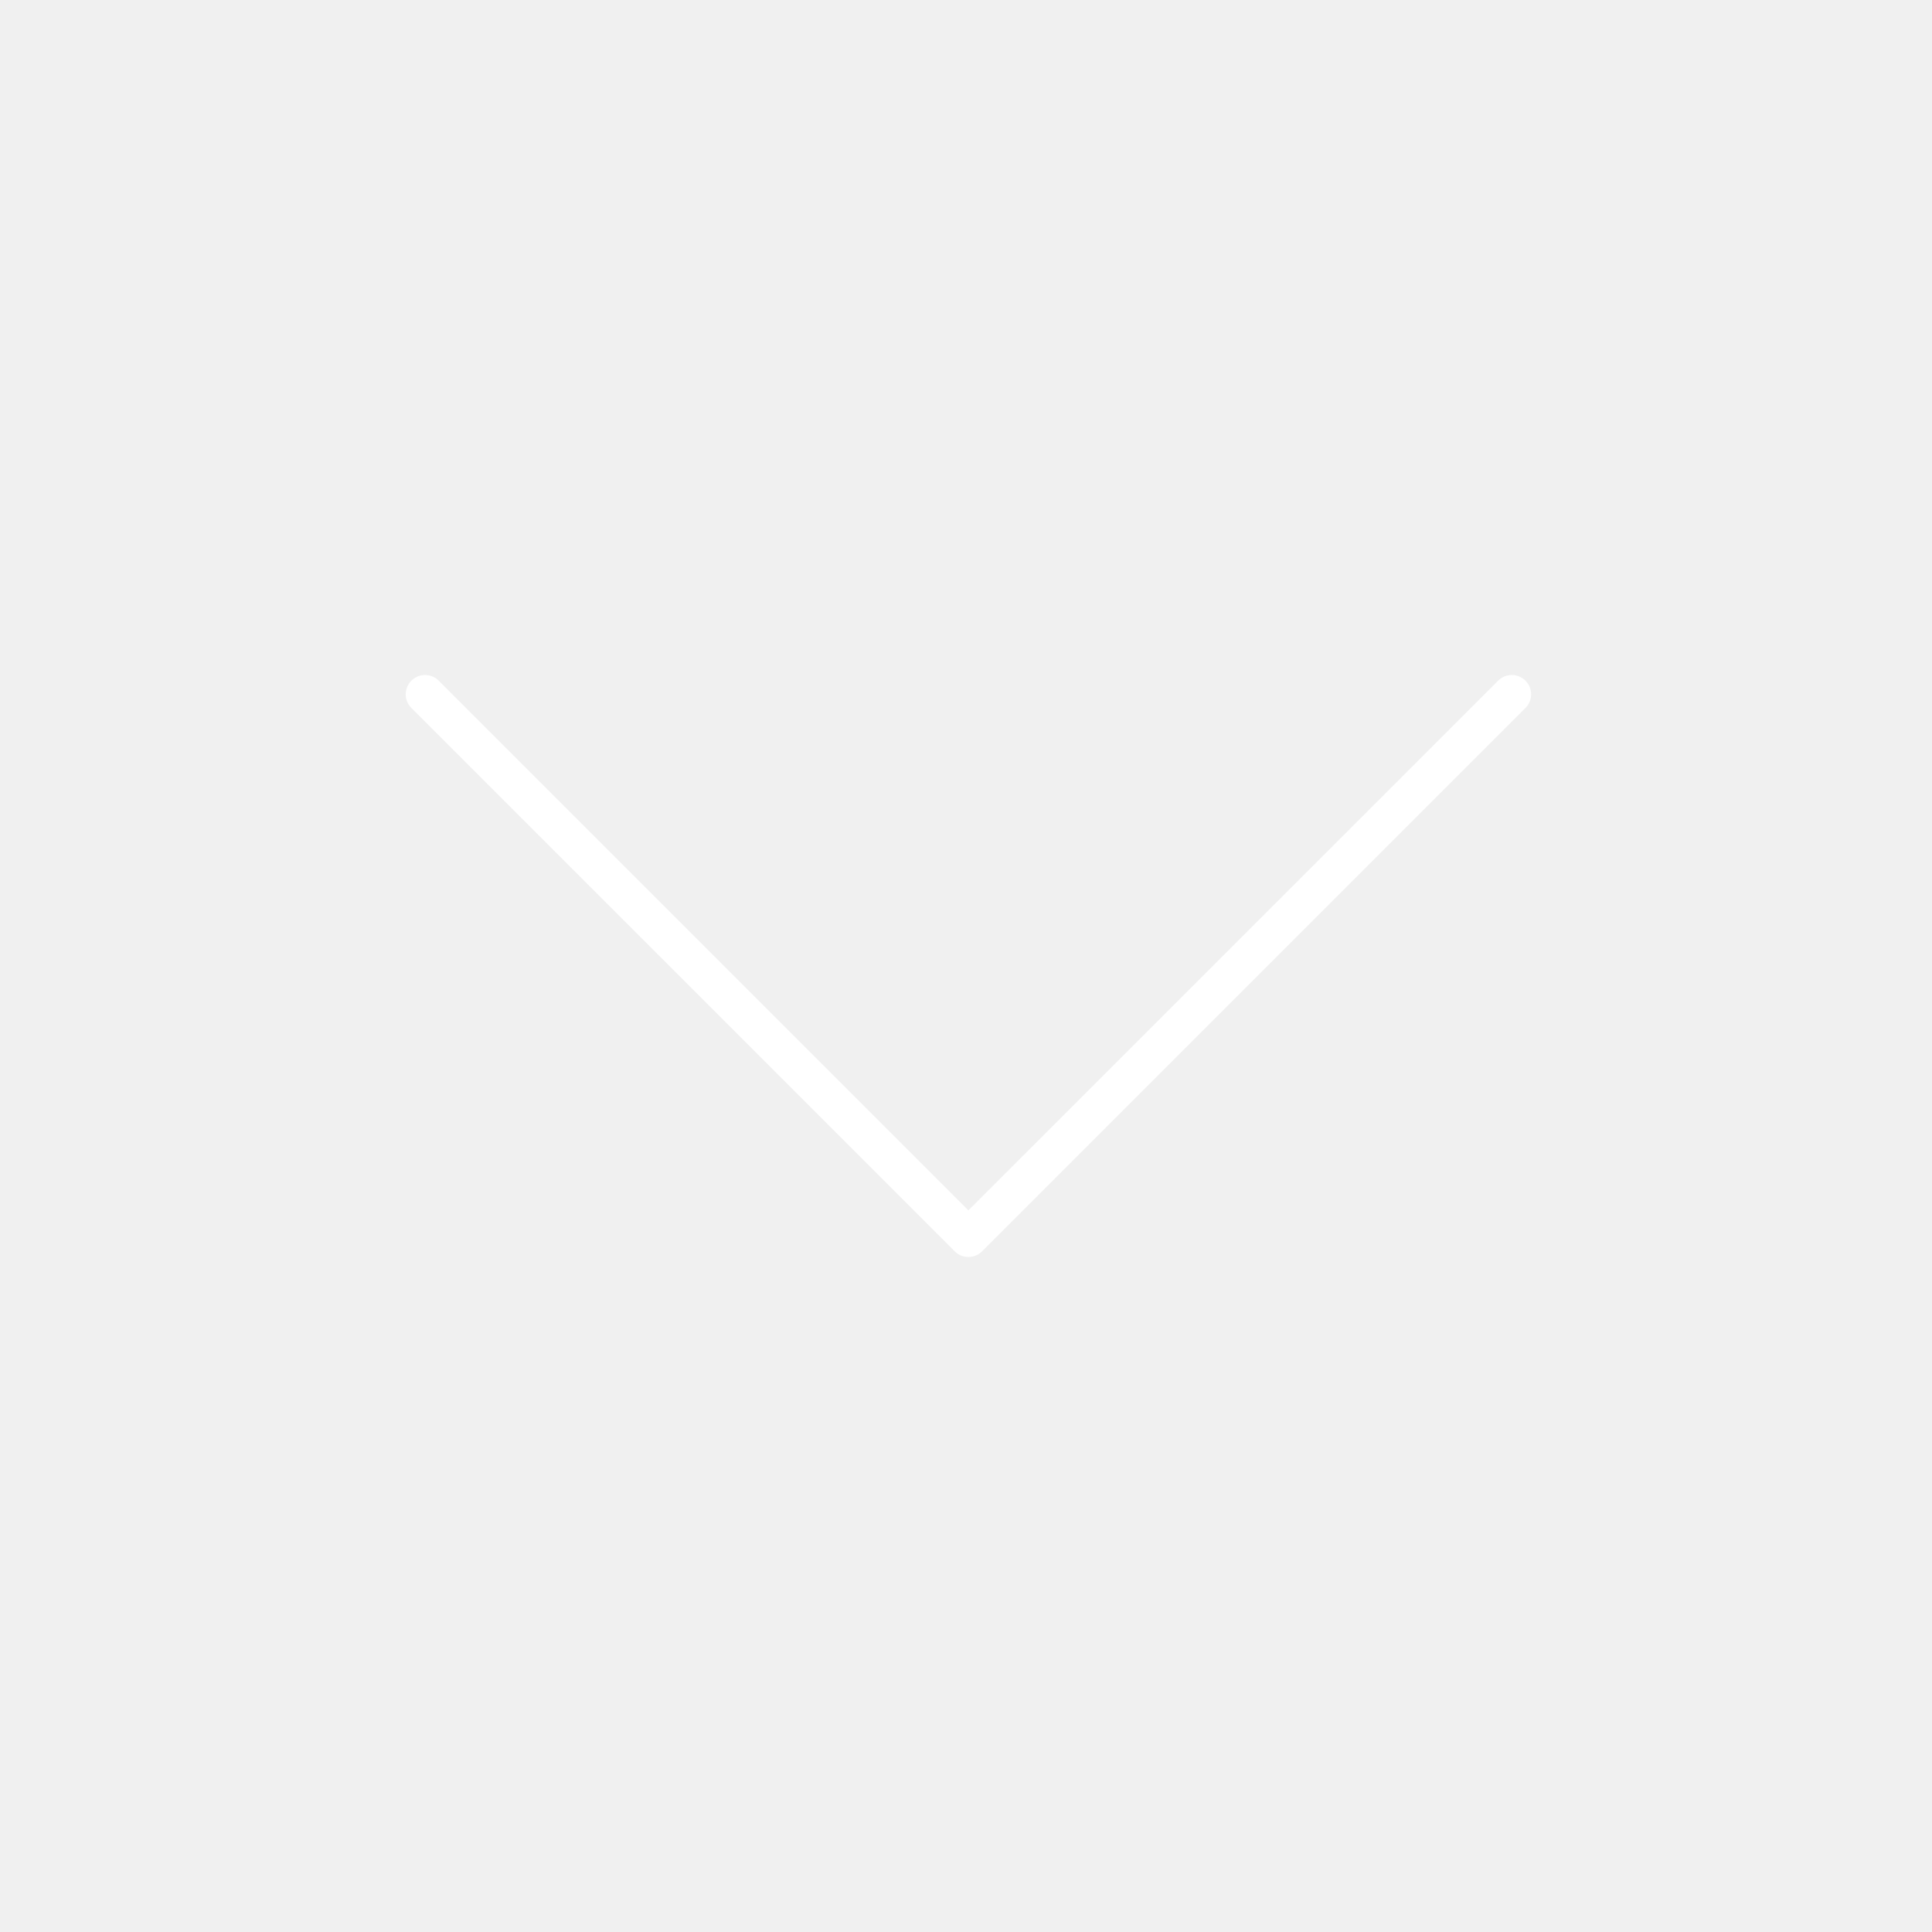
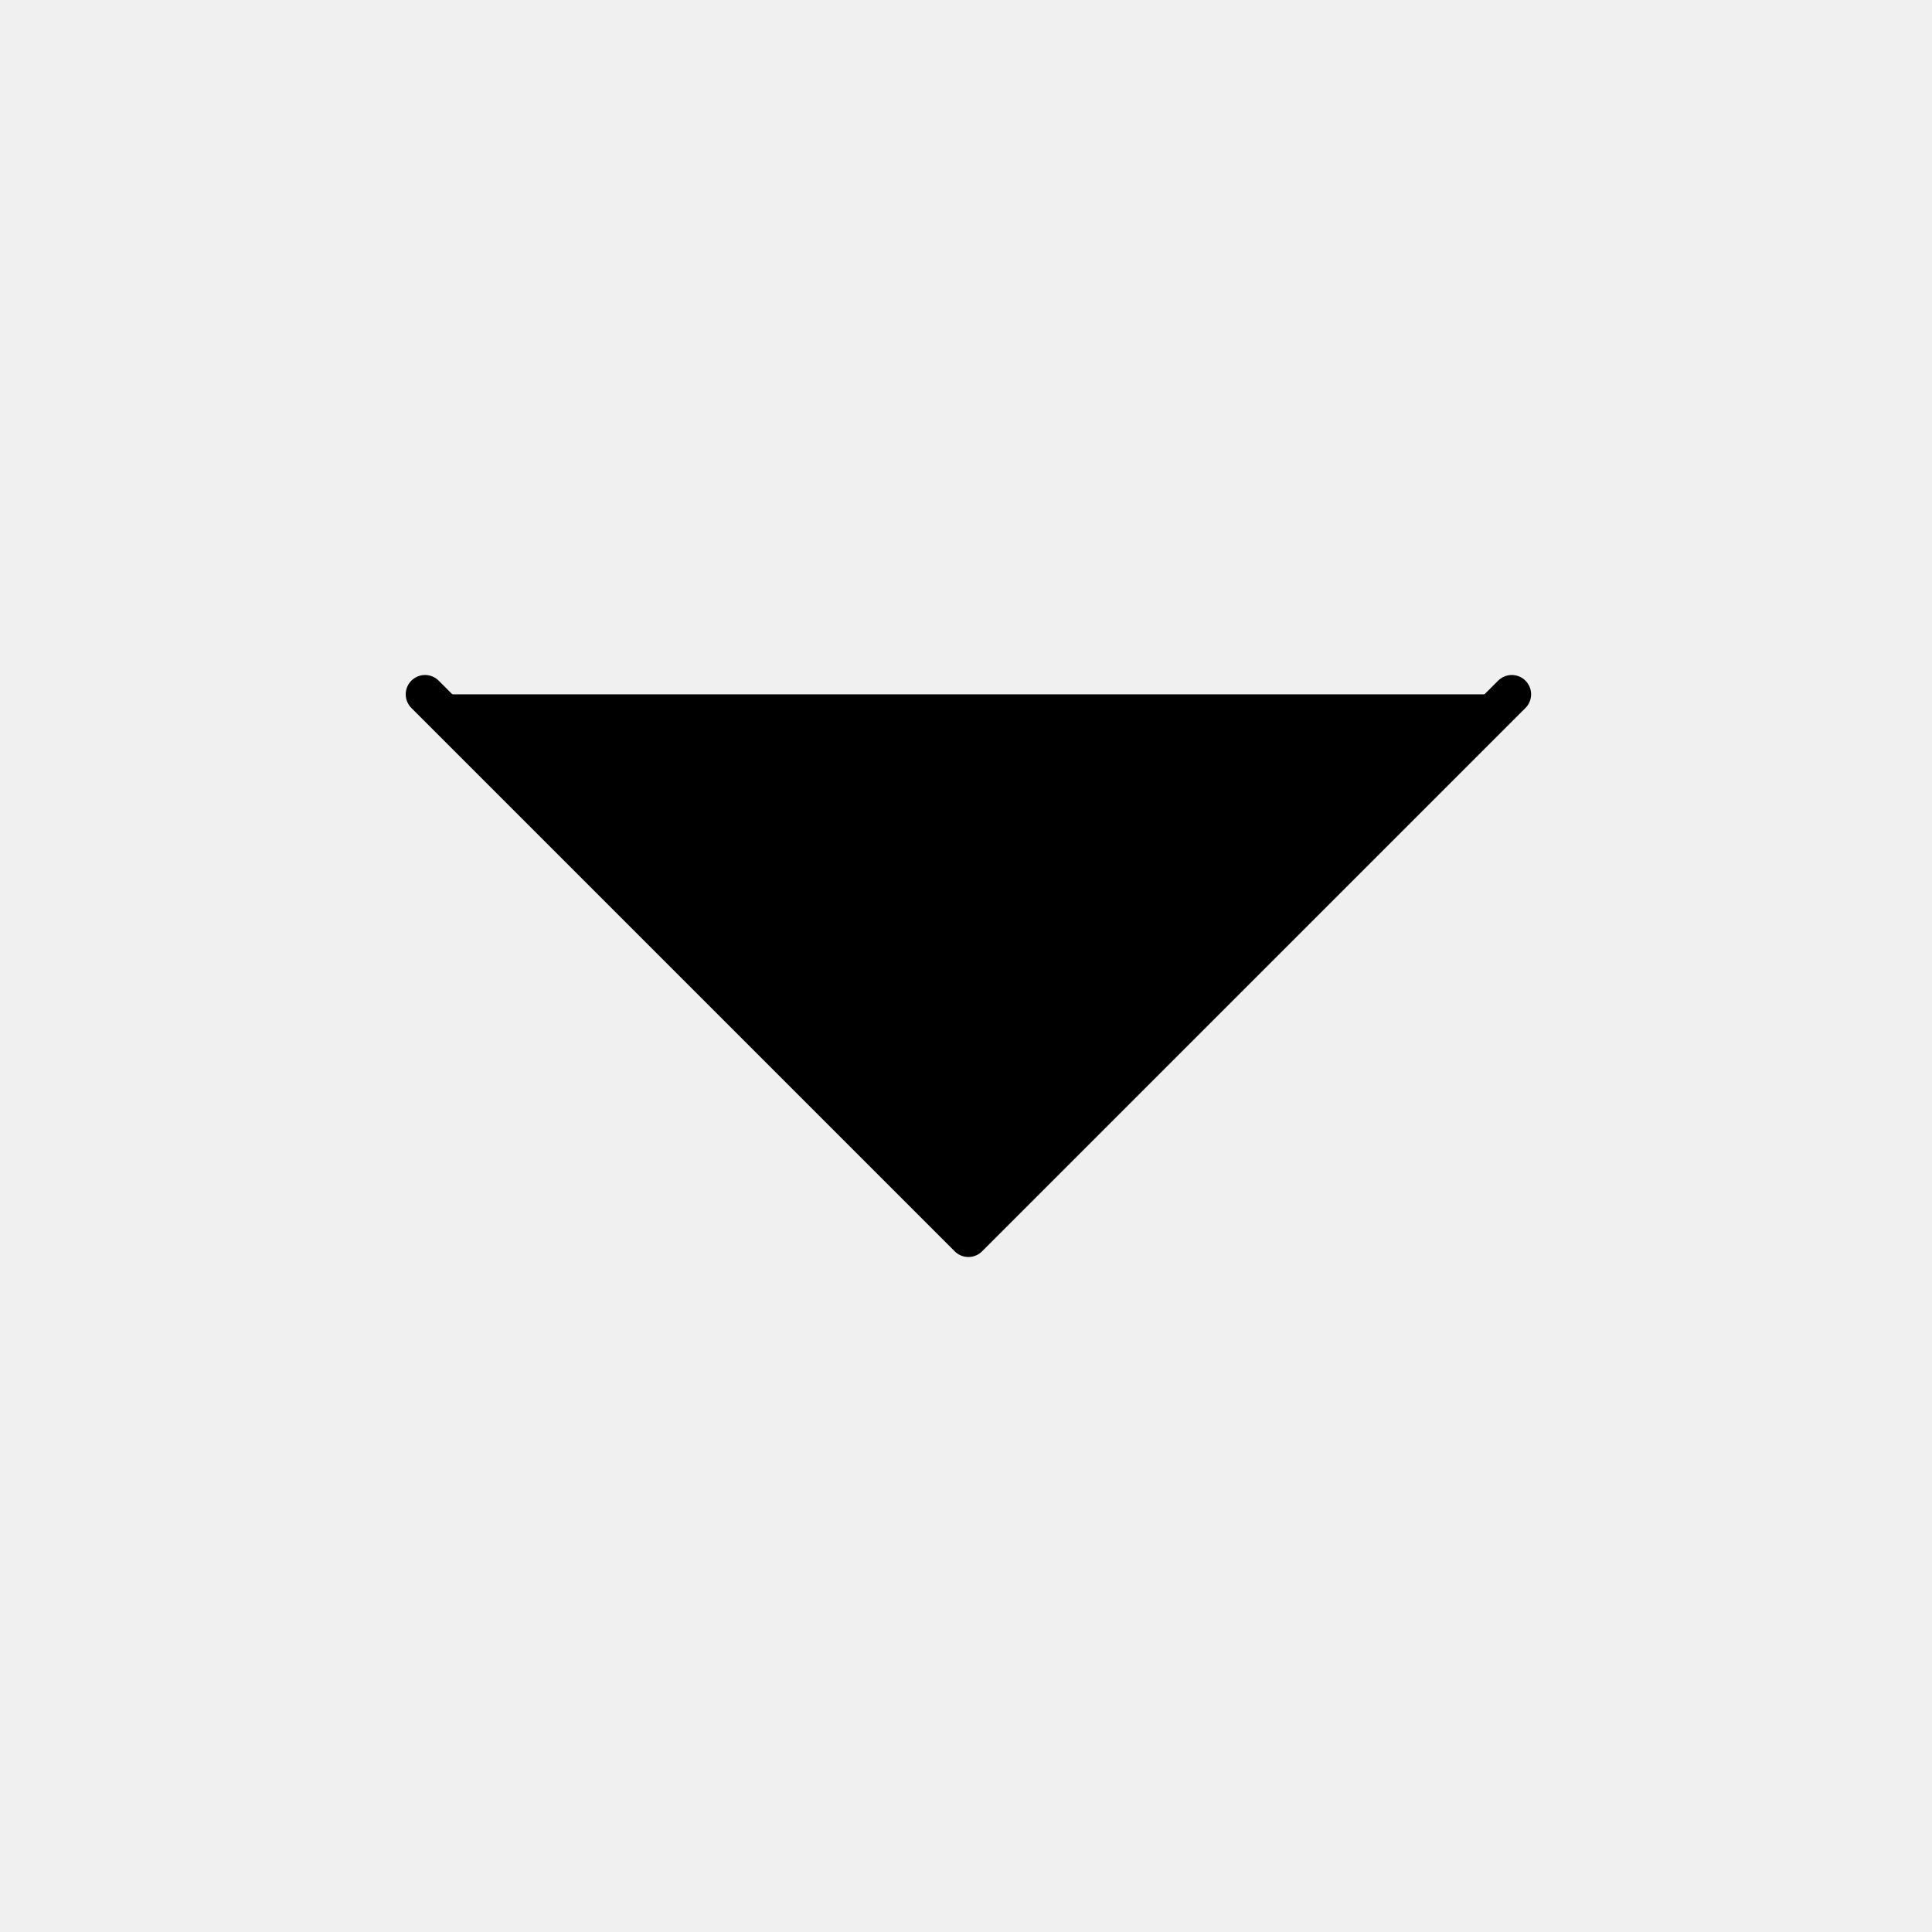
- <svg xmlns="http://www.w3.org/2000/svg" width="50" height="50" viewBox="0 0 50 50" fill="none">
-   <path d="M11 17.969L25.062 32.031L39.125 17.969" stroke="white" stroke-linecap="round" stroke-linejoin="round" />
+ <svg xmlns="http://www.w3.org/2000/svg" width="50" height="50" viewBox="0 0 50 50" fill="currentcolor">
+   <path d="M11 17.969L25.062 32.031L39.125 17.969" stroke="currentcolor" stroke-linecap="round" stroke-linejoin="round" />
</svg>
